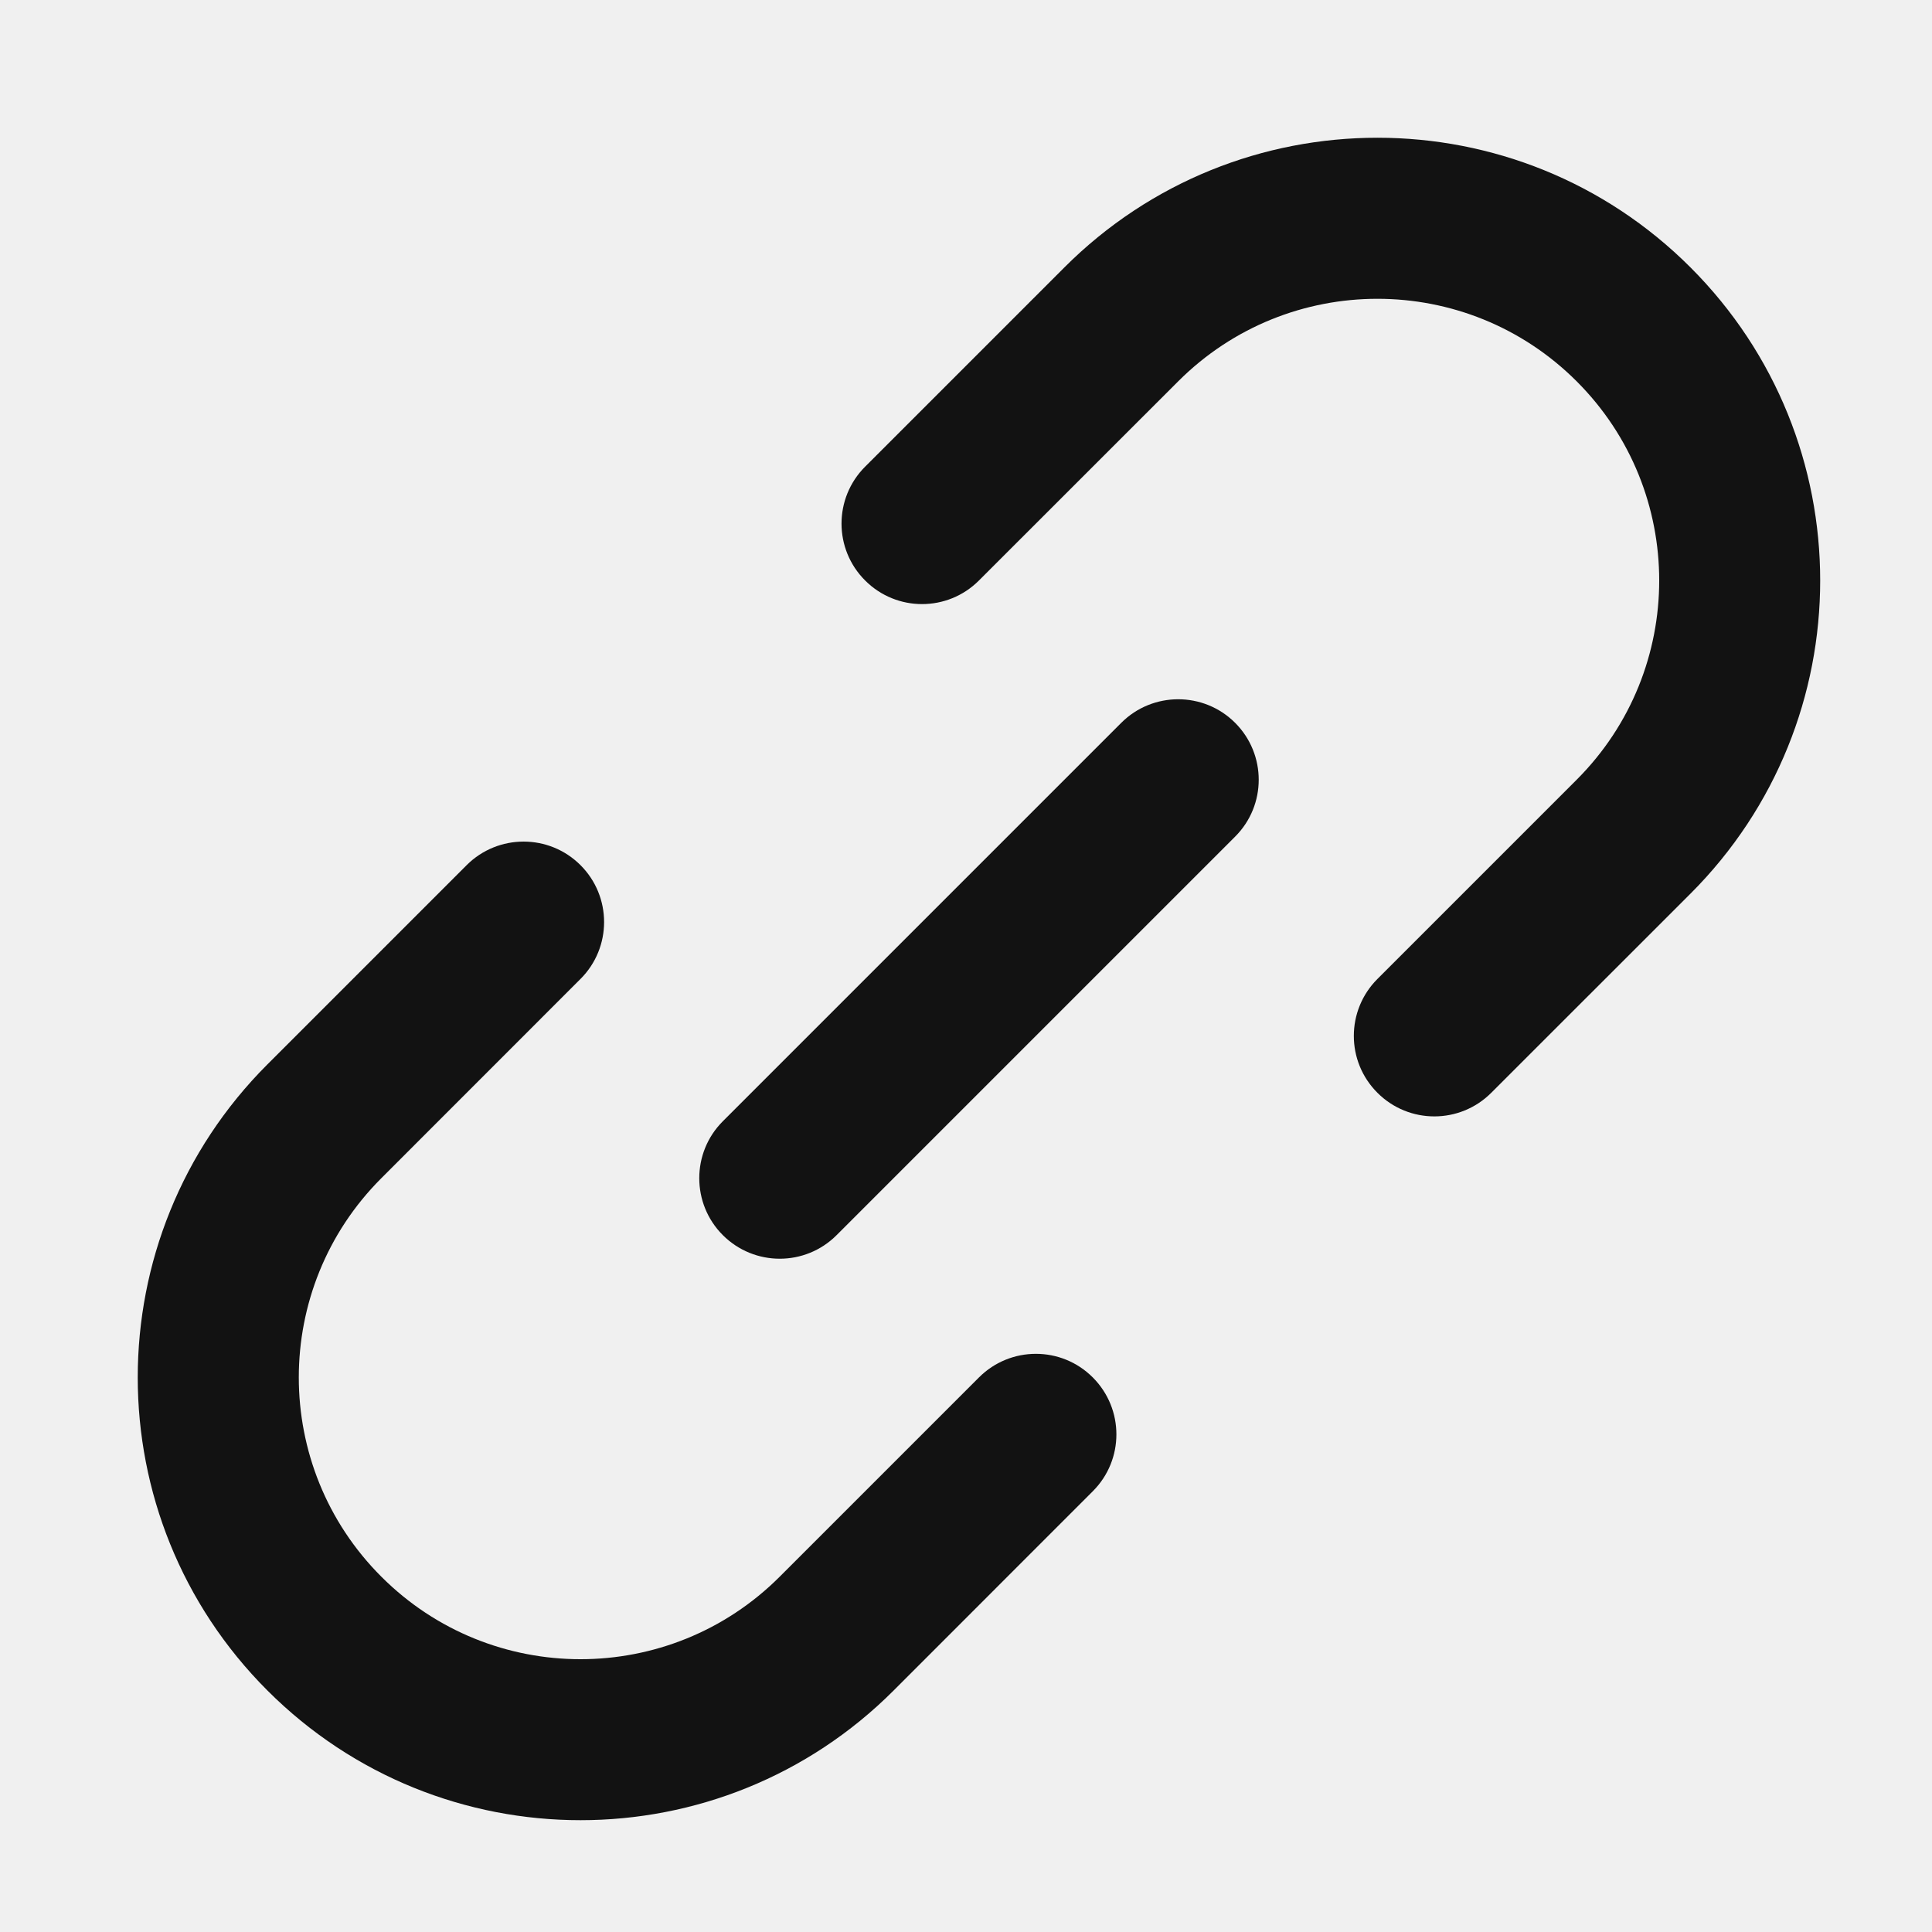
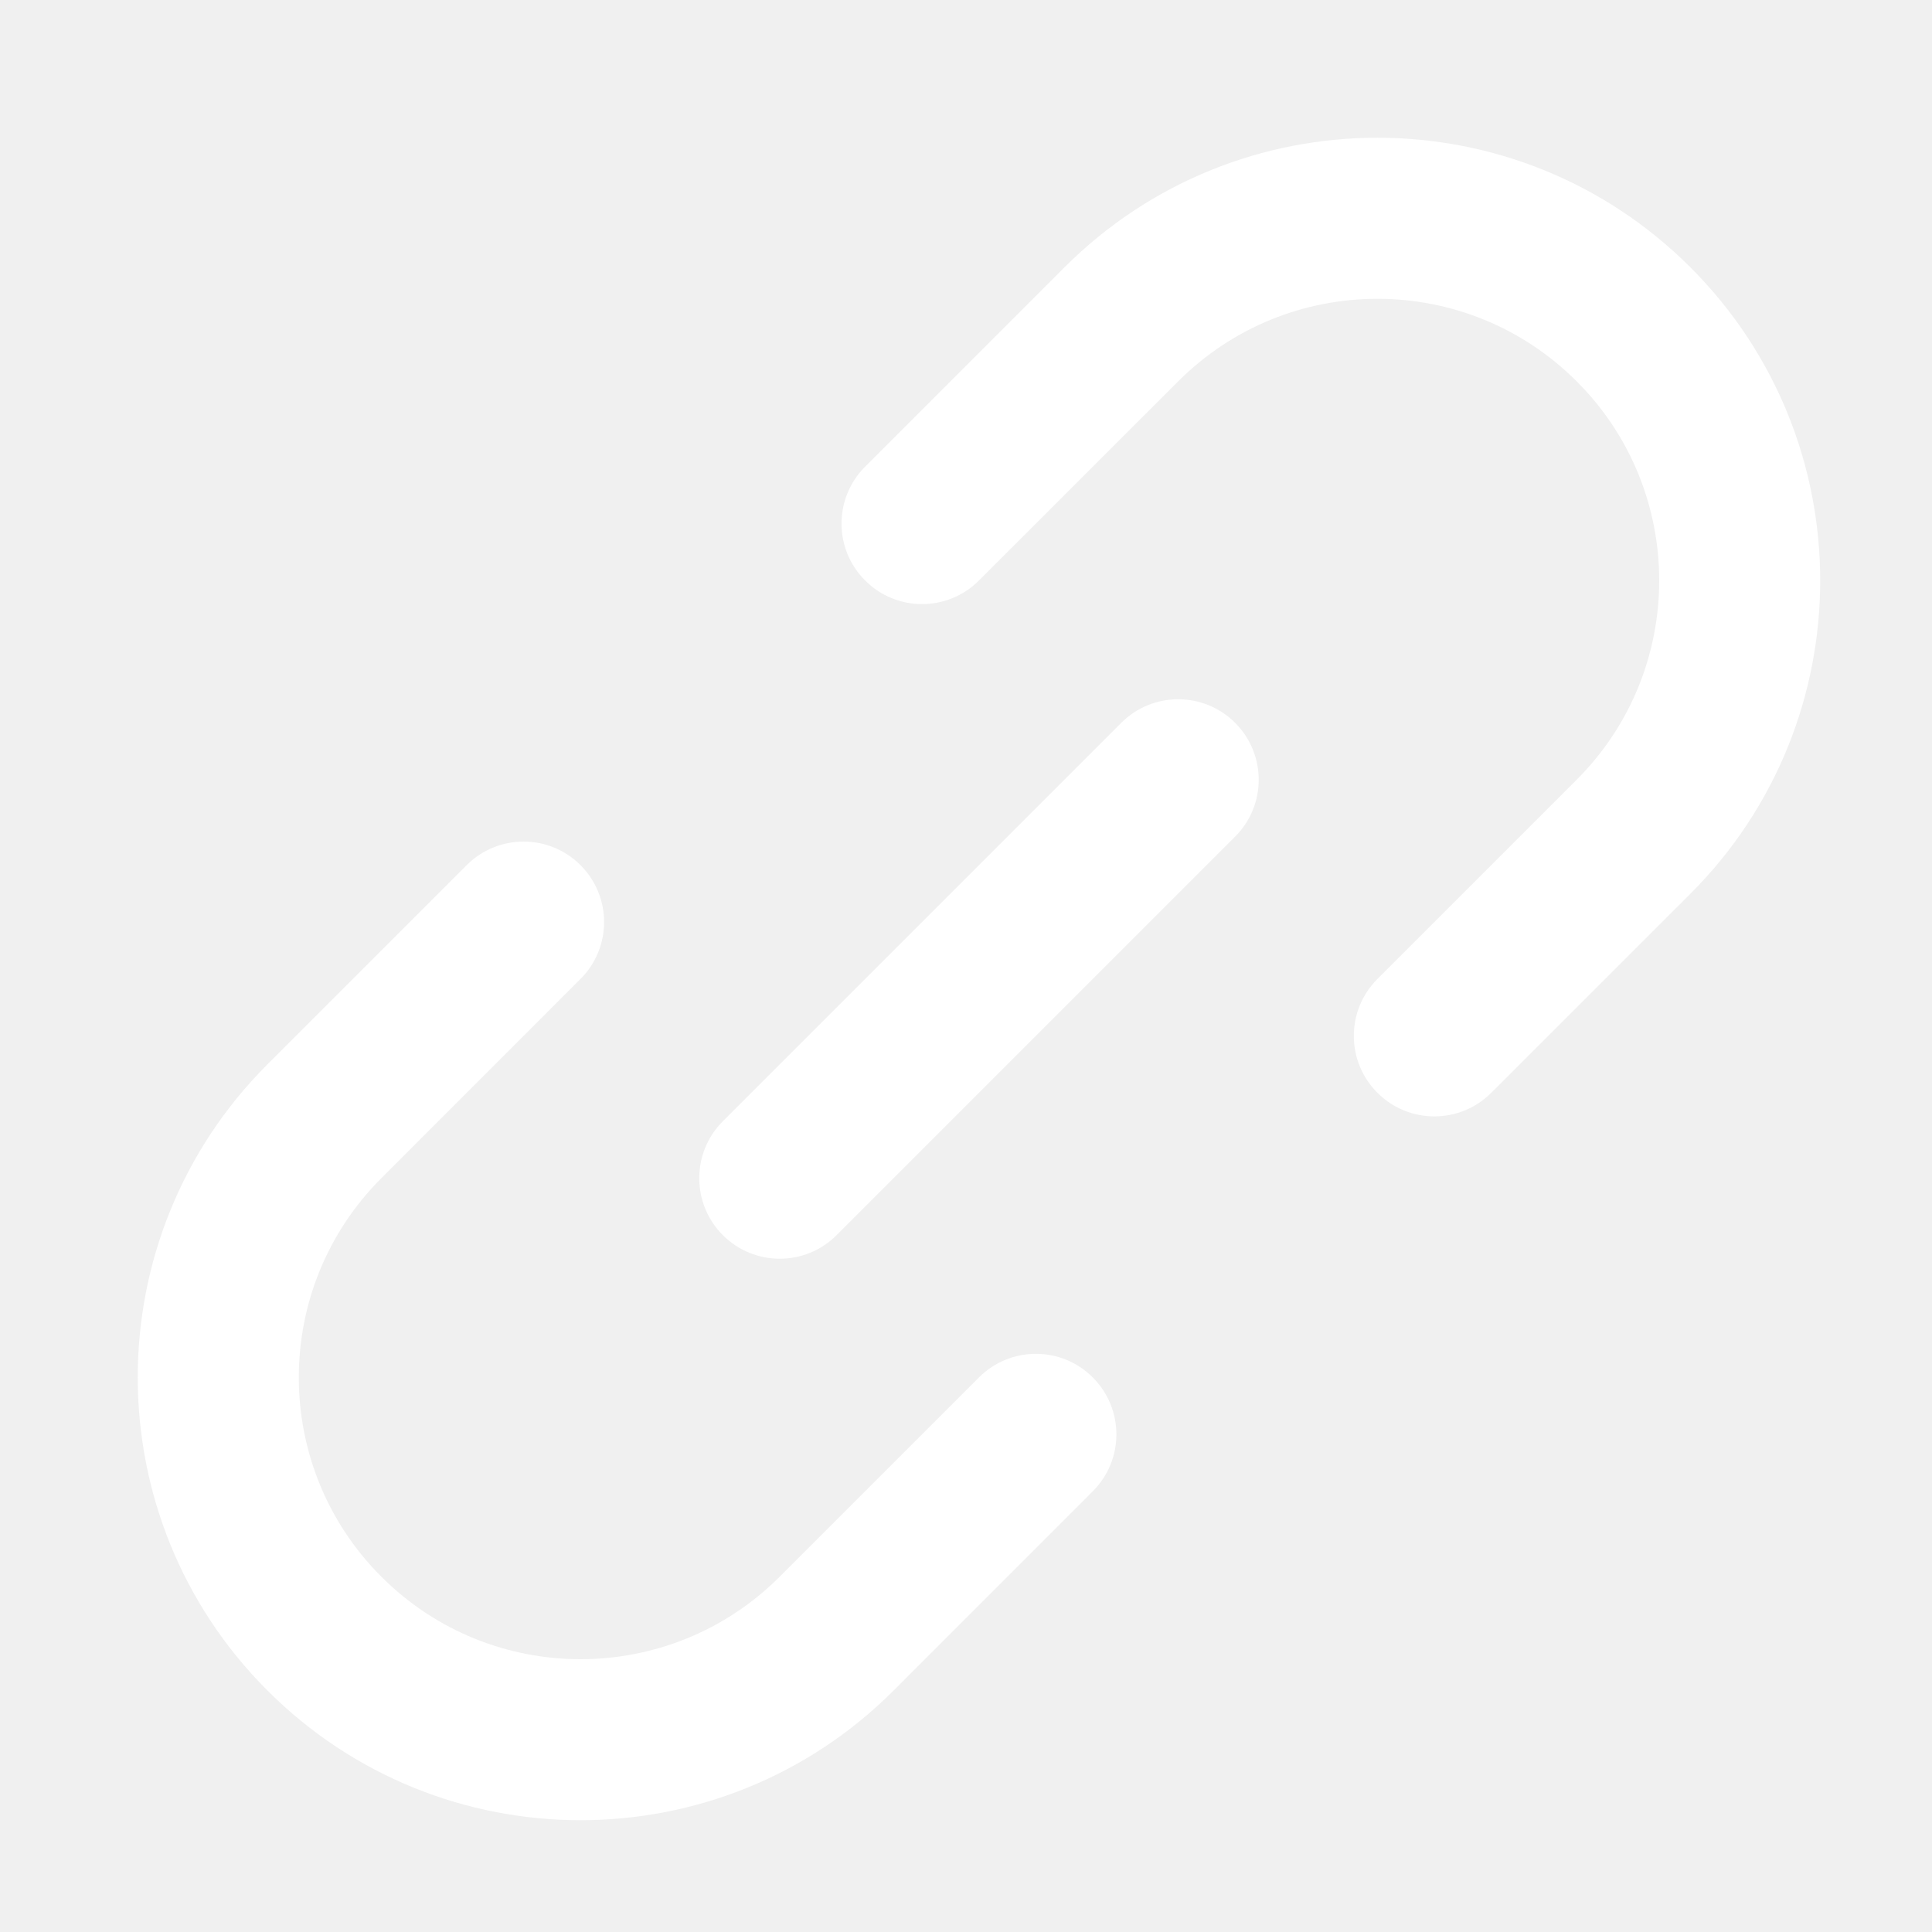
<svg xmlns="http://www.w3.org/2000/svg" width="20px" height="20px" viewBox="0 0 24 24" fill="none">
-   <path d="M17.111 13.575C17.501 13.966 18.135 13.966 18.525 13.575L21 11.101C23.148 8.953 23.148 5.47 21 3.322C18.852 1.174 15.37 1.174 13.222 3.322L10.747 5.797C10.356 6.188 10.356 6.821 10.747 7.211C11.137 7.602 11.771 7.602 12.161 7.211L14.636 4.737C16.003 3.37 18.219 3.37 19.586 4.737C20.953 6.103 20.953 8.319 19.586 9.686L17.111 12.161C16.72 12.552 16.72 13.185 17.111 13.575Z" fill="#121212" />
-   <path d="M5.797 10.747C6.188 10.357 6.821 10.357 7.211 10.747C7.602 11.137 7.602 11.771 7.211 12.161L4.737 14.636C3.37 16.003 3.37 18.219 4.737 19.586C6.103 20.953 8.319 20.953 9.686 19.586L12.161 17.111C12.552 16.72 13.185 16.72 13.575 17.111C13.966 17.502 13.966 18.135 13.575 18.525L11.101 21C8.953 23.148 5.47 23.148 3.322 21C1.174 18.852 1.174 15.37 3.322 13.222L5.797 10.747Z" fill="#121212" />
-   <path d="M8.979 15.343C8.589 14.953 8.589 14.319 8.979 13.929L13.929 8.979C14.319 8.589 14.953 8.589 15.343 8.979C15.734 9.37 15.734 10.003 15.343 10.393L10.393 15.343C10.003 15.734 9.37 15.734 8.979 15.343Z" fill="#121212" />
+   <path d="M17.111 13.575C17.501 13.966 18.135 13.966 18.525 13.575L21 11.101C23.148 8.953 23.148 5.47 21 3.322C18.852 1.174 15.37 1.174 13.222 3.322L10.747 5.797C10.356 6.188 10.356 6.821 10.747 7.211C11.137 7.602 11.771 7.602 12.161 7.211L14.636 4.737C16.003 3.37 18.219 3.37 19.586 4.737C20.953 6.103 20.953 8.319 19.586 9.686L17.111 12.161C16.72 12.552 16.72 13.185 17.111 13.575Z" fill="#ffffff" />
+   <path d="M5.797 10.747C6.188 10.357 6.821 10.357 7.211 10.747C7.602 11.137 7.602 11.771 7.211 12.161L4.737 14.636C3.37 16.003 3.37 18.219 4.737 19.586C6.103 20.953 8.319 20.953 9.686 19.586L12.161 17.111C12.552 16.72 13.185 16.72 13.575 17.111C13.966 17.502 13.966 18.135 13.575 18.525L11.101 21C8.953 23.148 5.47 23.148 3.322 21C1.174 18.852 1.174 15.37 3.322 13.222L5.797 10.747Z" fill="#ffffff" />
+   <path d="M8.979 15.343C8.589 14.953 8.589 14.319 8.979 13.929L13.929 8.979C14.319 8.589 14.953 8.589 15.343 8.979C15.734 9.37 15.734 10.003 15.343 10.393L10.393 15.343C10.003 15.734 9.37 15.734 8.979 15.343Z" fill="#ffffff" />
</svg>
